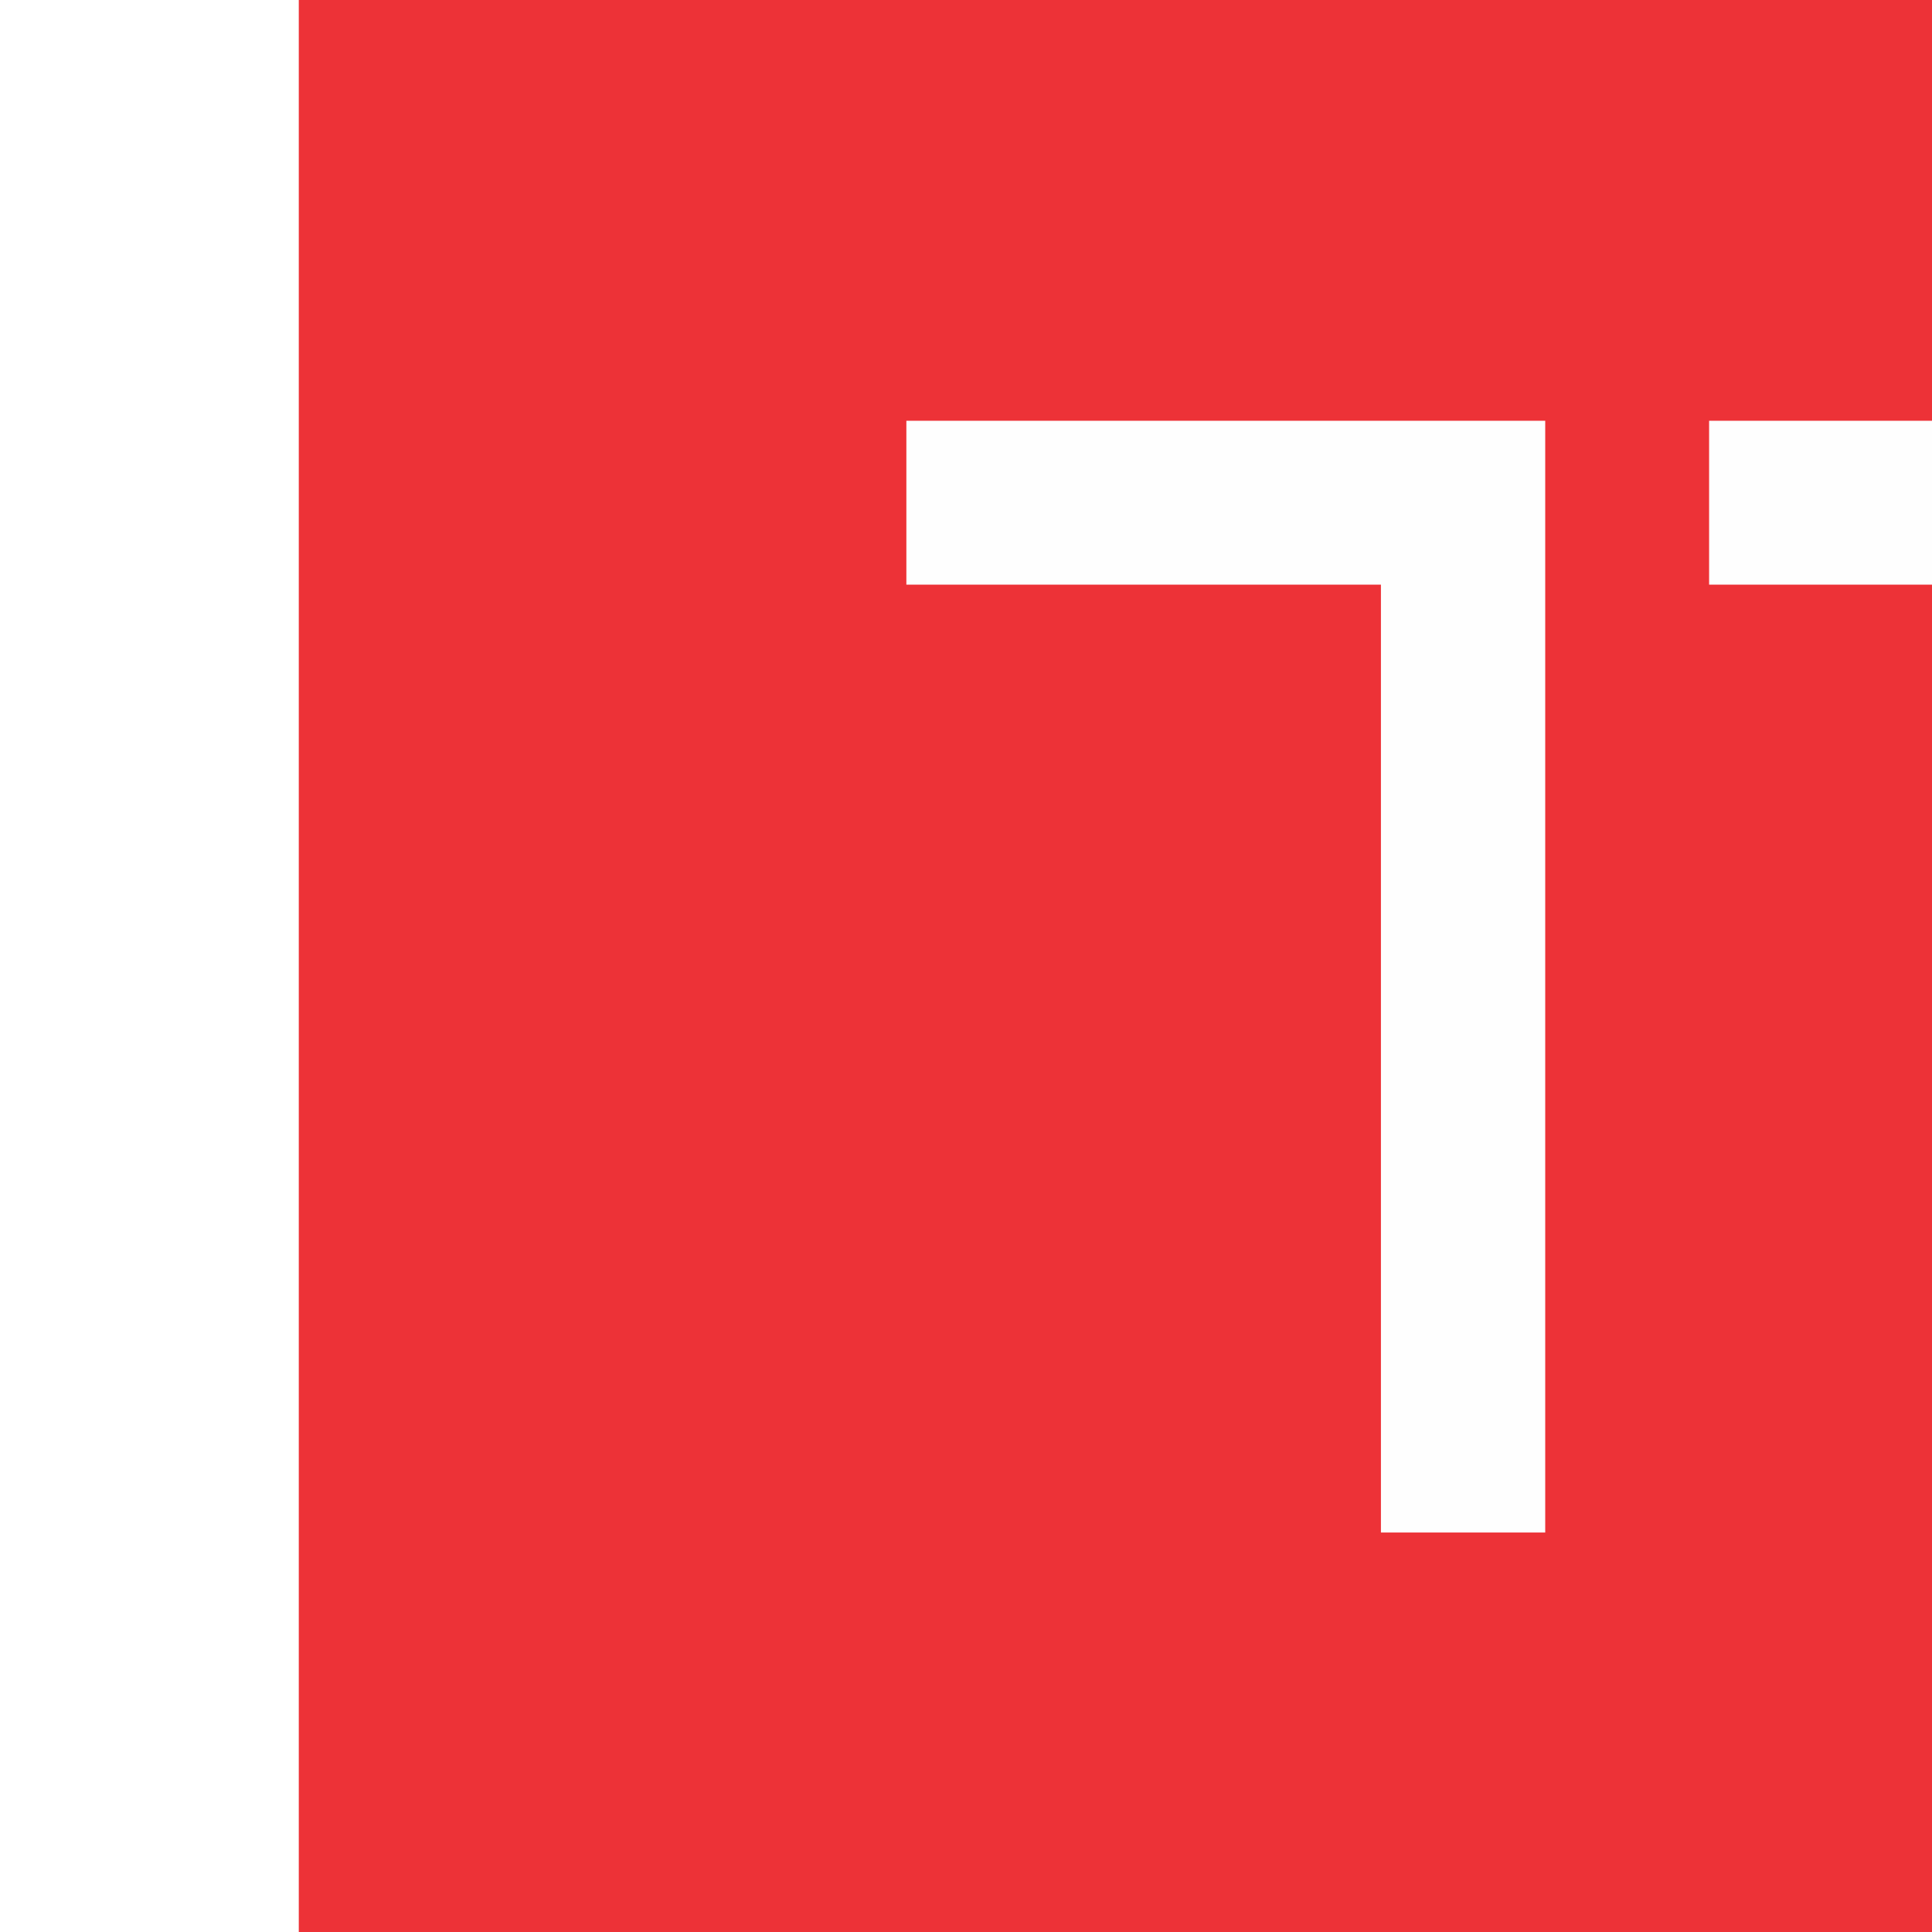
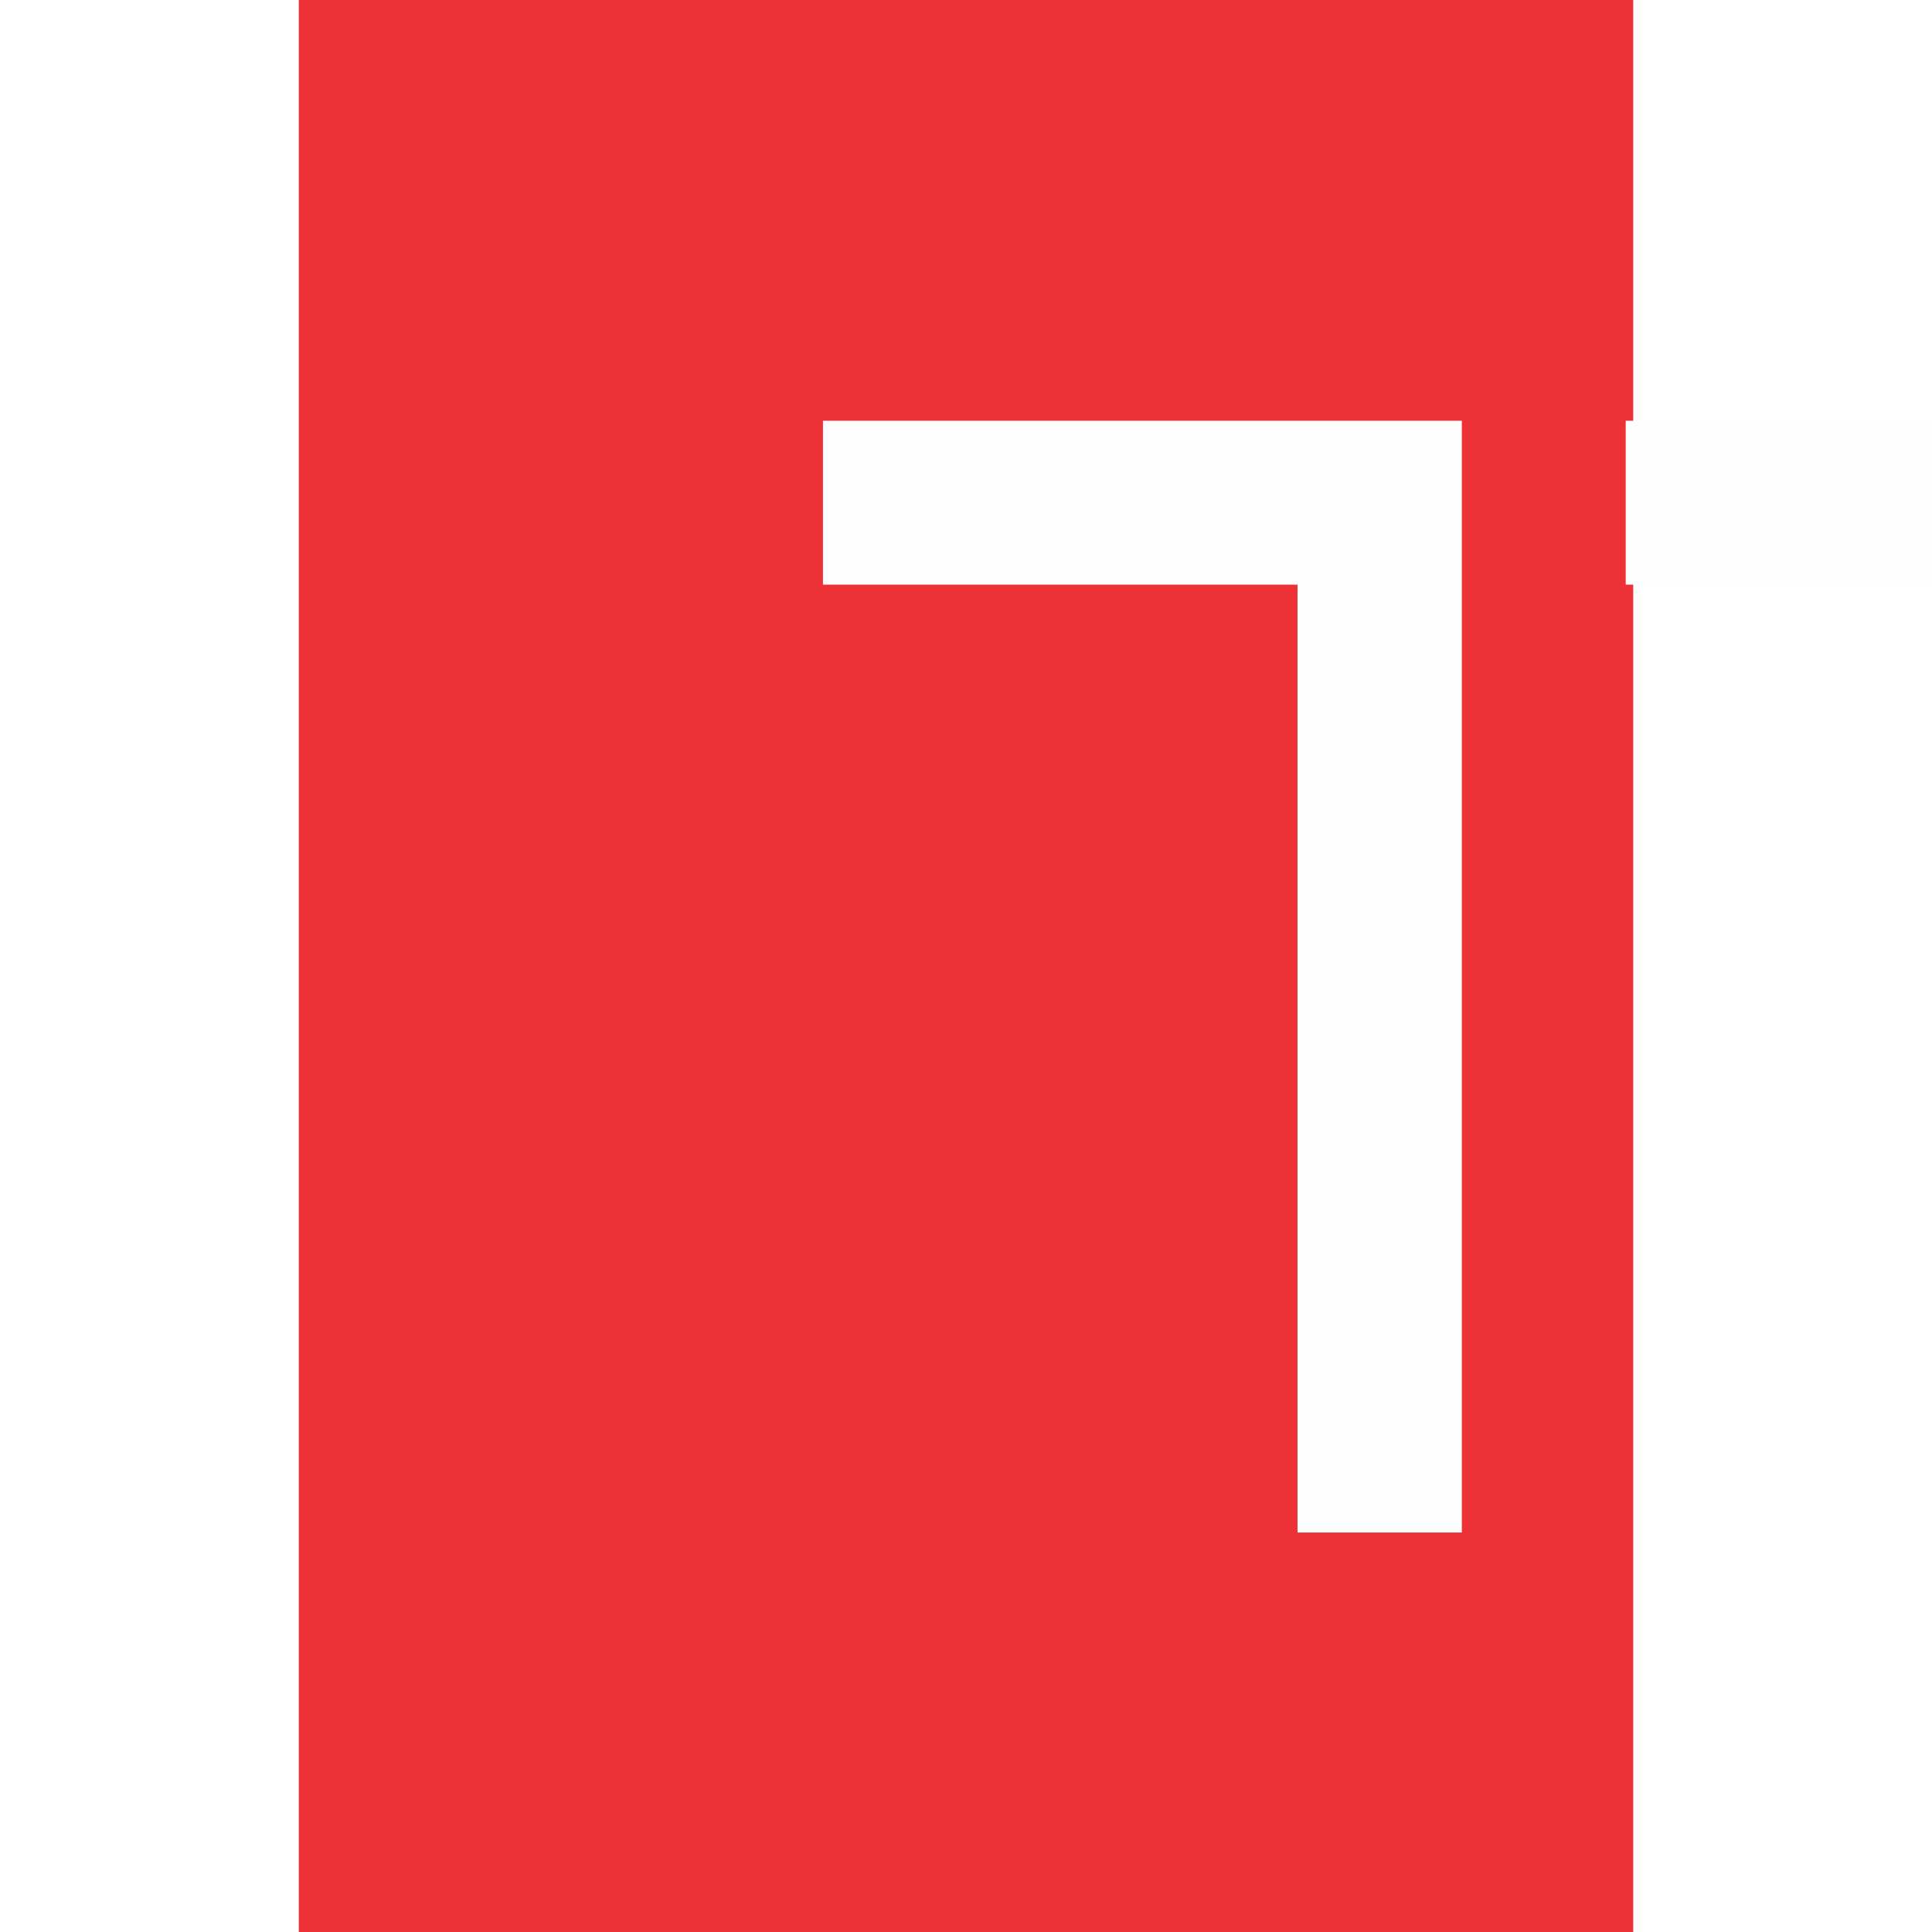
- <svg xmlns="http://www.w3.org/2000/svg" width="512" height="512" viewBox="0 0 3200 4633" role="img" aria-label="Toxic Tuning favicon">
-   <defs>
-     <style>
-       .fil0 { fill:#ED3237 }
-       .fil1 { fill:#FEFEFE; fill-rule:nonzero }
-     </style>
-   </defs>
-   <polygon class="fil0" points="0,0 31797,0 31797,4633 0,4633" />
-   <g>
-     <path class="fil1" d="M13748 1679l0 -7c0,-368 -299,-663 -667,-663l-1325 0c-375,0 -674,299 -674,670l393 0c0,-153 120,-277 281,-277l1325 0c154,0 278,124 278,277l389 0zm-667 1996c364,0 667,-292 667,-659l0 -7 -389 0c0,153 -124,277 -278,277l-1329 0c-153,0 -277,-127 -277,-282l0 -841 -393 0 0 841c0,372 299,671 670,671l1329 0zm-2374 0l-393 0 0 -2666 393 0 0 2666zm-741 0l-1075 -1326 1086 -1340 -506 0 -831 1029 -640 -785c-120,-146 -308,-244 -514,-244l-2351 0c-371,0 -671,299 -671,670l0 1325c0,372 300,671 671,671l1351 0c364,-15 648,-314 648,-671l0 -1167 -393 0 0 1167c0,147 -119,271 -265,278l-1341 0c-154,0 -277,-123 -277,-278l0 -1325c0,-153 123,-277 277,-277l2370 0c71,4 131,34 176,83l704 864 -1075 1326 502 0 828 -1014 824 1014 502 0zm-6977 0l-394 0 0 -2273 -1138 0 0 -393 1532 0 0 2666zm1139 -2273l-746 0 0 -393 746 0 0 393z" />
-   </g>
+ <svg xmlns="http://www.w3.org/2000/svg" width="512" height="512" viewBox="200 0 3200 4633" role="img" aria-label="Toxic Tuning favicon">
+   <rect x="200" y="0" width="3200" height="4633" fill="#ED3237" />
+   <path fill="#FEFEFE" fill-rule="nonzero" d="M13748 1679l0 -7c0,-368 -299,-663 -667,-663l-1325 0c-375,0 -674,299 -674,670l393 0c0,-153 120,-277 281,-277l1325 0c154,0 278,124 278,277l389 0zm-667 1996c364,0 667,-292 667,-659l0 -7 -389 0c0,153 -124,277 -278,277l-1329 0c-153,0 -277,-127 -277,-282l0 -841 -393 0 0 841c0,372 299,671 670,671l1329 0zm-2374 0l-393 0 0 -2666 393 0 0 2666zm-741 0l-1075 -1326 1086 -1340 -506 0 -831 1029 -640 -785c-120,-146 -308,-244 -514,-244l-2351 0c-371,0 -671,299 -671,670l0 1325c0,372 300,671 671,671l1351 0c364,-15 648,-314 648,-671l0 -1167 -393 0 0 1167c0,147 -119,271 -265,278l-1341 0c-154,0 -277,-123 -277,-278l0 -1325c0,-153 123,-277 277,-277l2370 0c71,4 131,34 176,83l704 864 -1075 1326 502 0 828 -1014 824 1014 502 0zm-6977 0l-394 0 0 -2273 -1138 0 0 -393 1532 0 0 2666zm1139 -2273l-746 0 0 -393 746 0 0 393z" />
</svg>
